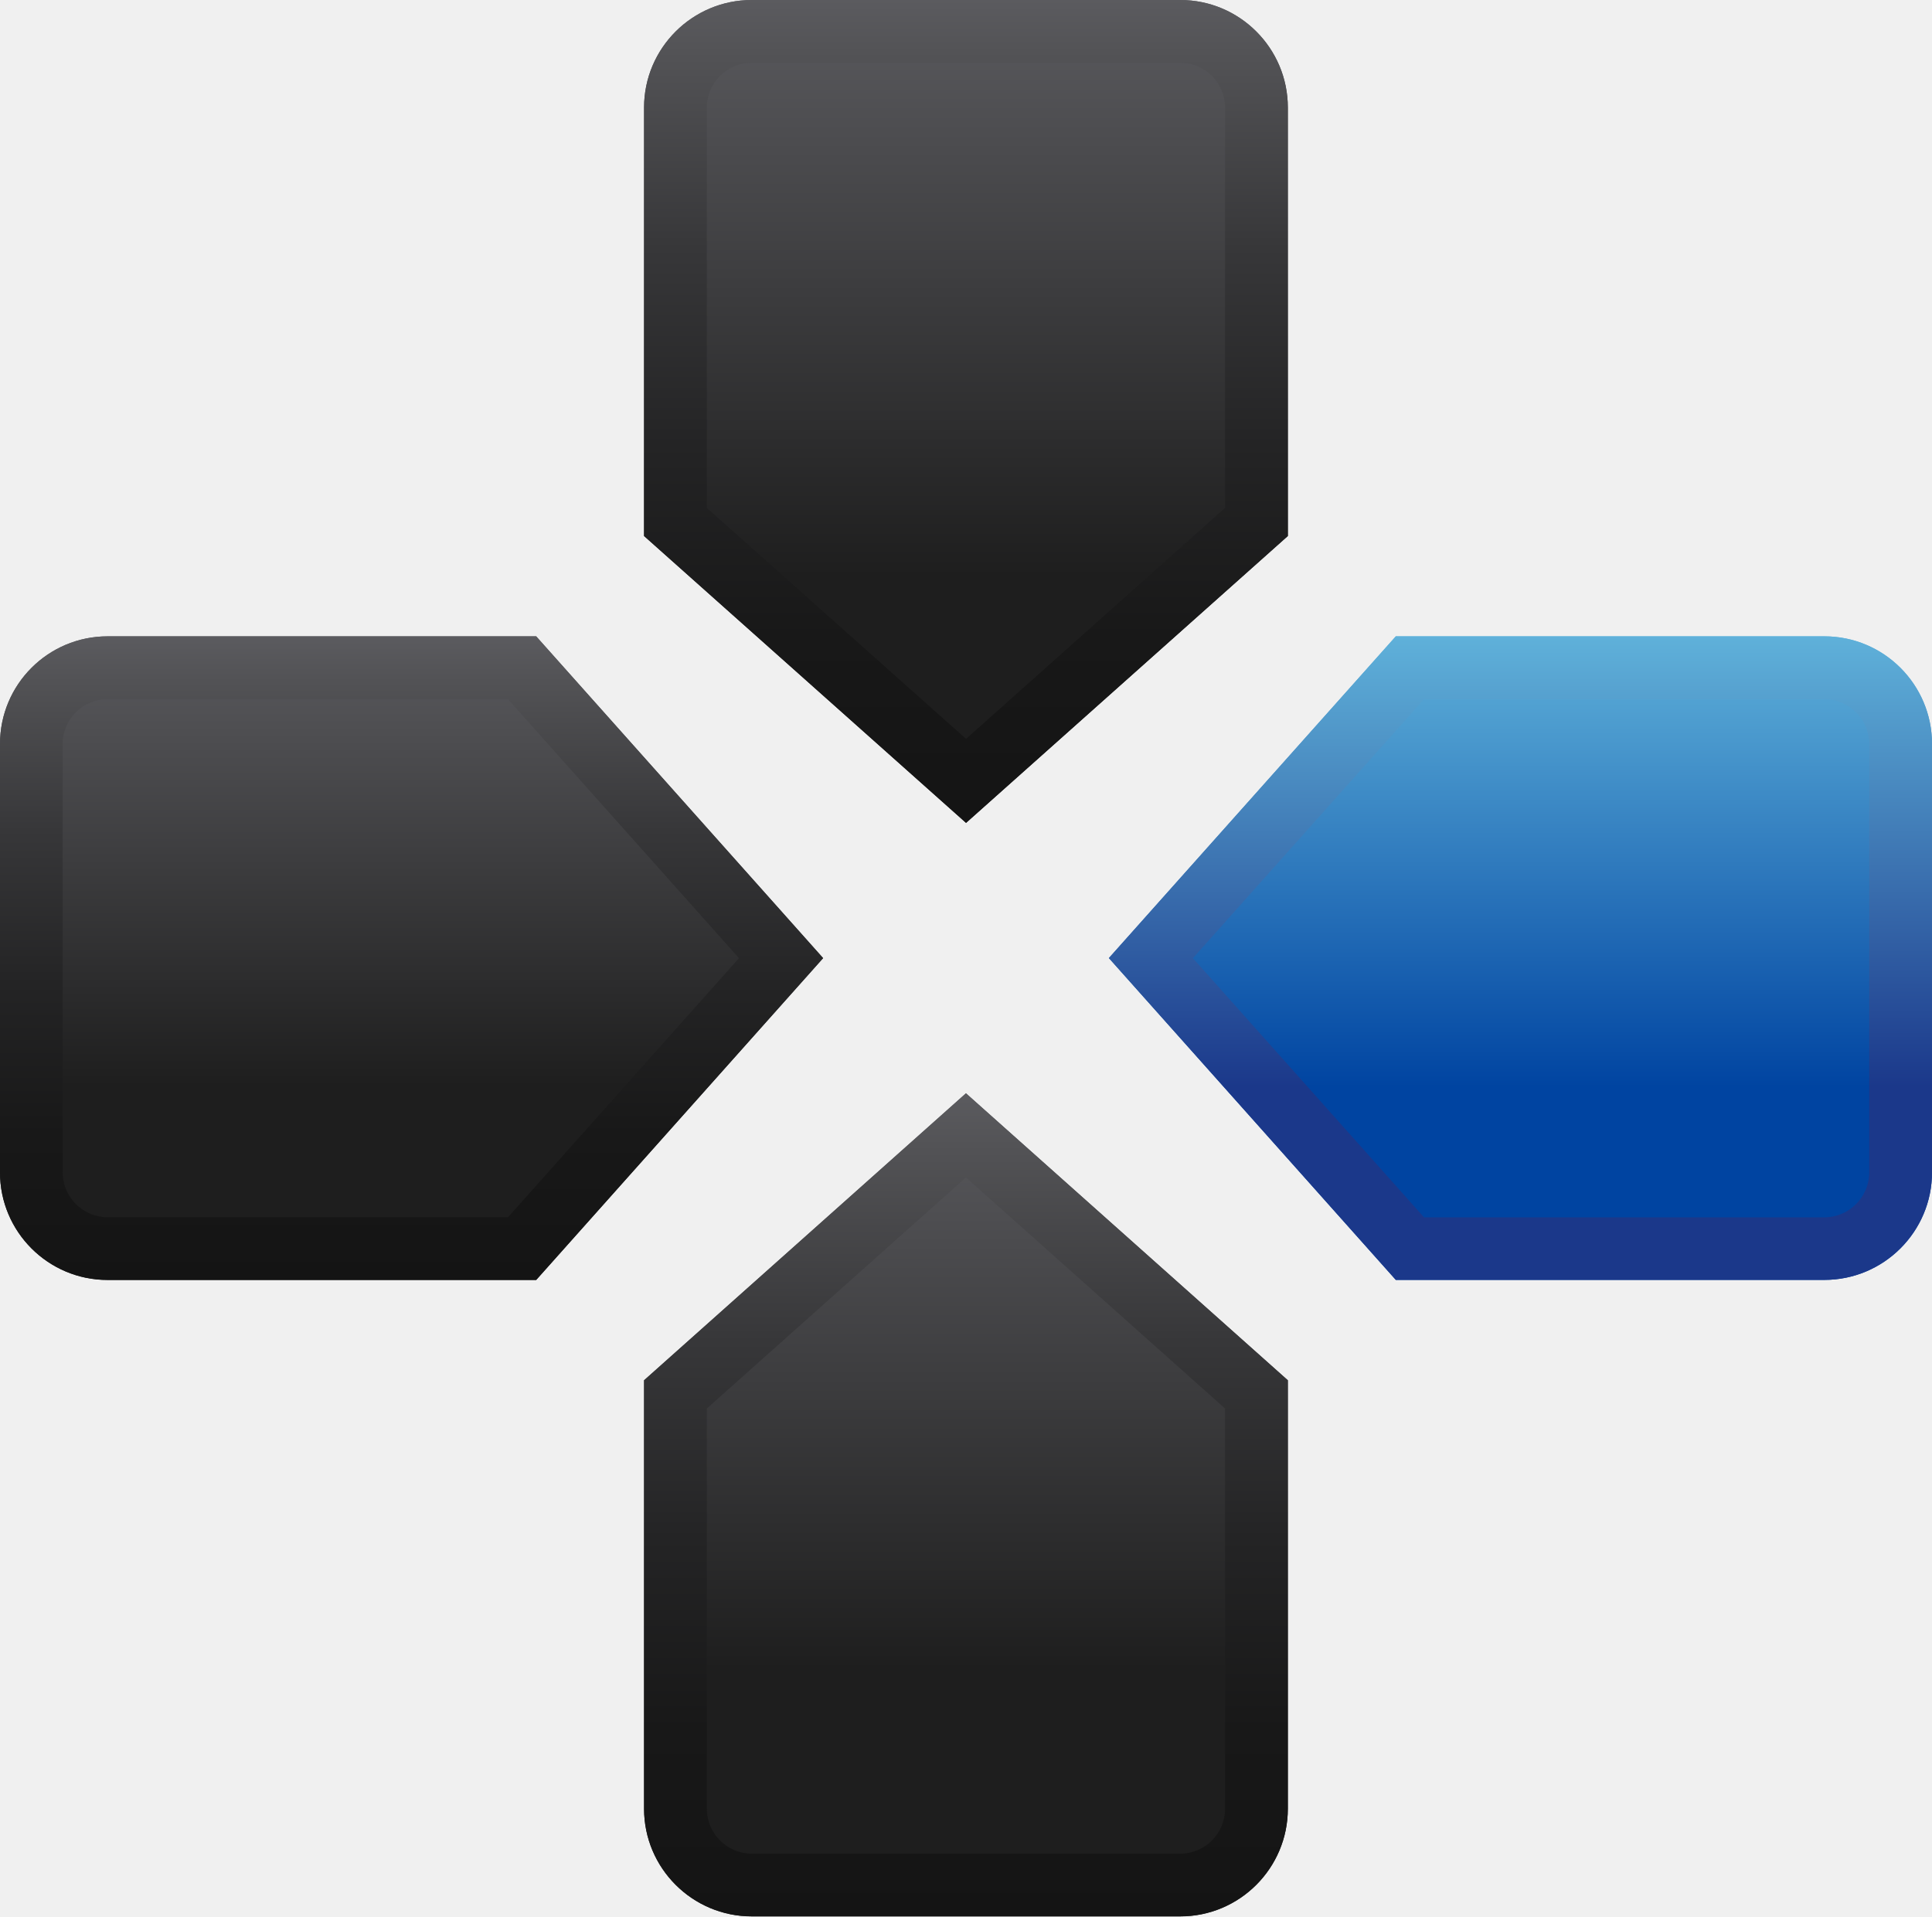
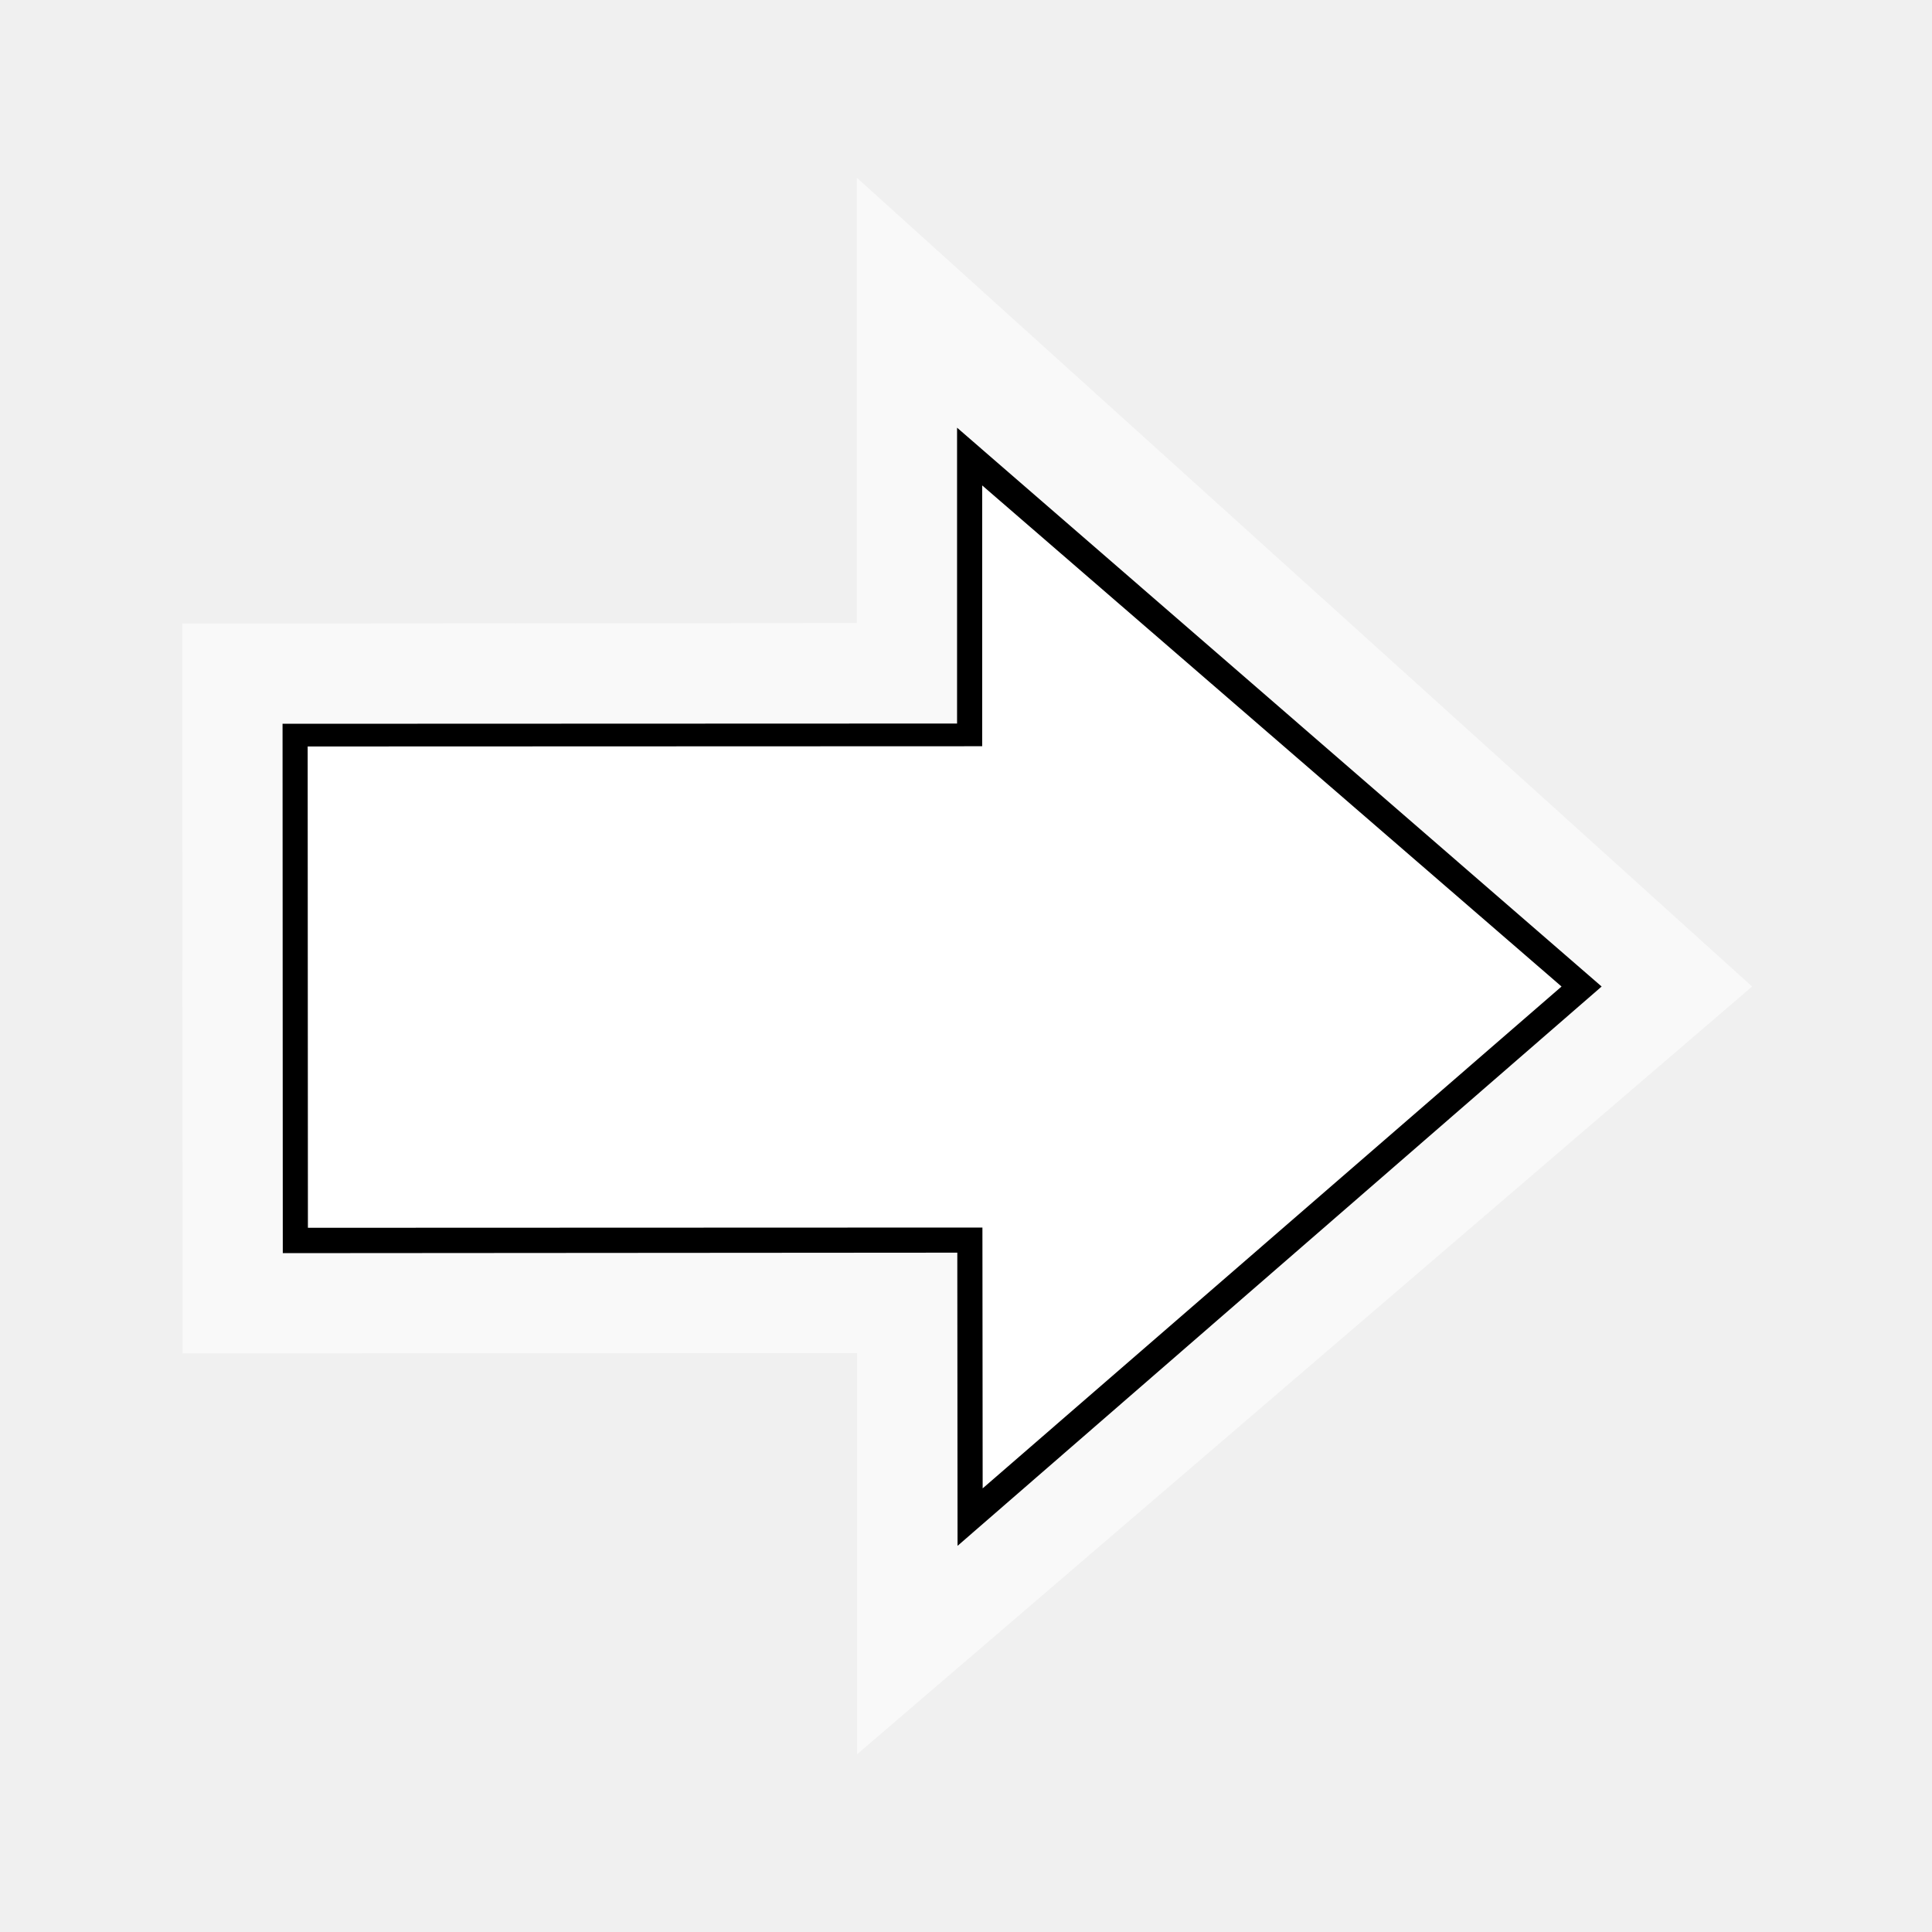
- <svg xmlns="http://www.w3.org/2000/svg" version="1.1" id="Capa_1" x="0px" y="0px" width="20.005px" height="19.846px" viewBox="0 0 20.005 19.846" enable-background="new 0 0 20.005 19.846" xml:space="preserve">
-   <g>
-     <g>
-       <linearGradient id="SVGID_1_" gradientUnits="userSpaceOnUse" x1="-103.923" y1="-207.163" x2="-110.588" y2="-207.163" gradientTransform="matrix(0 1 -1 0 -191.4194 117.1792)">
-         <stop offset="0.3" style="stop-color:#0044A1" />
-         <stop offset="1" style="stop-color:#5FB1DA" />
-       </linearGradient>
-       <path fill="url(#SVGID_1_)" d="M14.453,13.255l-2.971-3.333l2.971-3.332h4.437c0.615,0,1.115,0.498,1.115,1.114v4.437    c0,0.615-0.5,1.114-1.115,1.114H14.453z" />
-       <linearGradient id="SVGID_2_" gradientUnits="userSpaceOnUse" x1="15.743" y1="13.255" x2="15.743" y2="6.59">
-         <stop offset="0.3" style="stop-color:#1B388A" />
-         <stop offset="1" style="stop-color:#5FB1DA" />
-       </linearGradient>
-       <path fill="url(#SVGID_2_)" d="M18.89,7.241c0.256,0,0.465,0.208,0.465,0.464v4.437c0,0.256-0.209,0.465-0.465,0.465h-4.145    l-2.393-2.684l2.393-2.682H18.89 M18.89,6.59h-4.437l-2.971,3.332l2.971,3.333h4.437c0.615,0,1.115-0.499,1.115-1.114V7.705    C20.005,7.088,19.505,6.59,18.89,6.59L18.89,6.59z" />
-     </g>
-     <g>
-       <linearGradient id="SVGID_3_" gradientUnits="userSpaceOnUse" x1="10.002" y1="8.522" x2="10.002" y2="4.882813e-004">
-         <stop offset="0.3" style="stop-color:#1E1E1E" />
-         <stop offset="1" style="stop-color:#5B5B5F" />
-       </linearGradient>
-       <path fill="url(#SVGID_3_)" d="M13.335,5.551l-3.332,2.971L6.669,5.551V1.114C6.669,0.499,7.169,0,7.784,0h4.437    c0.615,0,1.114,0.499,1.114,1.114V5.551z" />
-       <linearGradient id="SVGID_4_" gradientUnits="userSpaceOnUse" x1="10.002" y1="8.522" x2="10.002" y2="4.882813e-004">
-         <stop offset="0" style="stop-color:#141414" />
-         <stop offset="0.226" style="stop-color:#181818" />
-         <stop offset="0.46" style="stop-color:#242425" />
-         <stop offset="0.698" style="stop-color:#373739" />
-         <stop offset="0.937" style="stop-color:#535356" />
-         <stop offset="1" style="stop-color:#5B5B5F" />
-       </linearGradient>
-       <path fill="url(#SVGID_4_)" d="M12.221,0.65c0.256,0,0.464,0.208,0.464,0.464V5.26l-2.682,2.392L7.319,5.26V1.114    c0-0.256,0.209-0.464,0.465-0.464H12.221 M12.221,0H7.784C7.169,0,6.669,0.499,6.669,1.114v4.437l3.334,2.971l3.332-2.971V1.114    C13.335,0.499,12.836,0,12.221,0L12.221,0z" />
-     </g>
-     <g>
-       <linearGradient id="SVGID_5_" gradientUnits="userSpaceOnUse" x1="-133.269" y1="-298.087" x2="-133.269" y2="-289.564" gradientTransform="matrix(-1 0 0 -1 -123.2656 -278.2412)">
-         <stop offset="0.3" style="stop-color:#1E1E1E" />
-         <stop offset="1" style="stop-color:#5B5B5F" />
-       </linearGradient>
-       <path fill="url(#SVGID_5_)" d="M6.669,14.294l3.333-2.972l3.333,2.972v4.437c0,0.615-0.499,1.115-1.114,1.115H7.784    c-0.615,0-1.115-0.5-1.115-1.115V14.294z" />
-       <linearGradient id="SVGID_6_" gradientUnits="userSpaceOnUse" x1="10.002" y1="19.846" x2="10.002" y2="11.323">
-         <stop offset="0" style="stop-color:#141414" />
-         <stop offset="0.226" style="stop-color:#181818" />
-         <stop offset="0.46" style="stop-color:#242425" />
-         <stop offset="0.698" style="stop-color:#373739" />
-         <stop offset="0.937" style="stop-color:#535356" />
-         <stop offset="1" style="stop-color:#5B5B5F" />
-       </linearGradient>
-       <path fill="url(#SVGID_6_)" d="M10.002,12.194l2.683,2.393v4.145c0,0.256-0.208,0.465-0.464,0.465H7.784    c-0.256,0-0.465-0.209-0.465-0.465v-4.145L10.002,12.194 M10.002,11.323l-3.333,2.972v4.437c0,0.615,0.5,1.115,1.115,1.115h4.437    c0.615,0,1.114-0.5,1.114-1.115v-4.437L10.002,11.323L10.002,11.323z" />
-     </g>
-     <g>
-       <linearGradient id="SVGID_7_" gradientUnits="userSpaceOnUse" x1="-18.676" y1="-59.227" x2="-12.011" y2="-59.227" gradientTransform="matrix(0 -1 1 0 63.4878 -5.4204)">
-         <stop offset="0.3" style="stop-color:#1E1E1E" />
-         <stop offset="1" style="stop-color:#5B5B5F" />
-       </linearGradient>
-       <path fill="url(#SVGID_7_)" d="M5.552,6.59l2.971,3.332l-2.971,3.333H1.114C0.499,13.255,0,12.756,0,12.141V7.705    C0,7.088,0.499,6.59,1.114,6.59H5.552z" />
-       <linearGradient id="SVGID_8_" gradientUnits="userSpaceOnUse" x1="4.261" y1="13.255" x2="4.261" y2="6.59">
-         <stop offset="0" style="stop-color:#141414" />
-         <stop offset="0.226" style="stop-color:#181818" />
-         <stop offset="0.46" style="stop-color:#242425" />
-         <stop offset="0.698" style="stop-color:#373739" />
-         <stop offset="0.937" style="stop-color:#535356" />
-         <stop offset="1" style="stop-color:#5B5B5F" />
-       </linearGradient>
-       <path fill="url(#SVGID_8_)" d="M5.26,7.241l2.392,2.682L5.26,12.606H1.114c-0.256,0-0.465-0.209-0.465-0.465V7.705    c0-0.257,0.209-0.464,0.465-0.464H5.26 M5.552,6.59H1.114C0.499,6.59,0,7.088,0,7.705v4.437c0,0.615,0.499,1.114,1.114,1.114    h4.438l2.971-3.333L5.552,6.59L5.552,6.59z" />
-     </g>
-   </g>
+ <svg xmlns="http://www.w3.org/2000/svg" version="1.1" id="Layer_1" x="0px" y="0px" viewBox="0 0 800 800" style="enable-background:new 0 0 800 800;" xml:space="preserve">
+   <style type="text/css">
+ 	.st0{fill:#F9F9F9;}
+ 	.st1{fill:#FFFFFF;}
+ </style>
+   <polygon id="OUT" class="st0" points="725.5,408.5 354.8,73.6 354.8,258 75.5,258.2 75.6,560.4 354.9,560.3 354.9,726.4 " />
+   <polyline id="MID" points="663.2,408.5 396.3,177.1 396.3,299.6 117,299.7 117.1,518.9 396.4,518.7 396.5,640.1 663.2,408.5 " />
+   <polyline id="IN" class="st1" points="646.6,408.5 406.7,201 406.7,309 127.4,309.1 127.5,508.4 406.8,508.3 406.9,616.3   646.6,408.5 " />
</svg>
